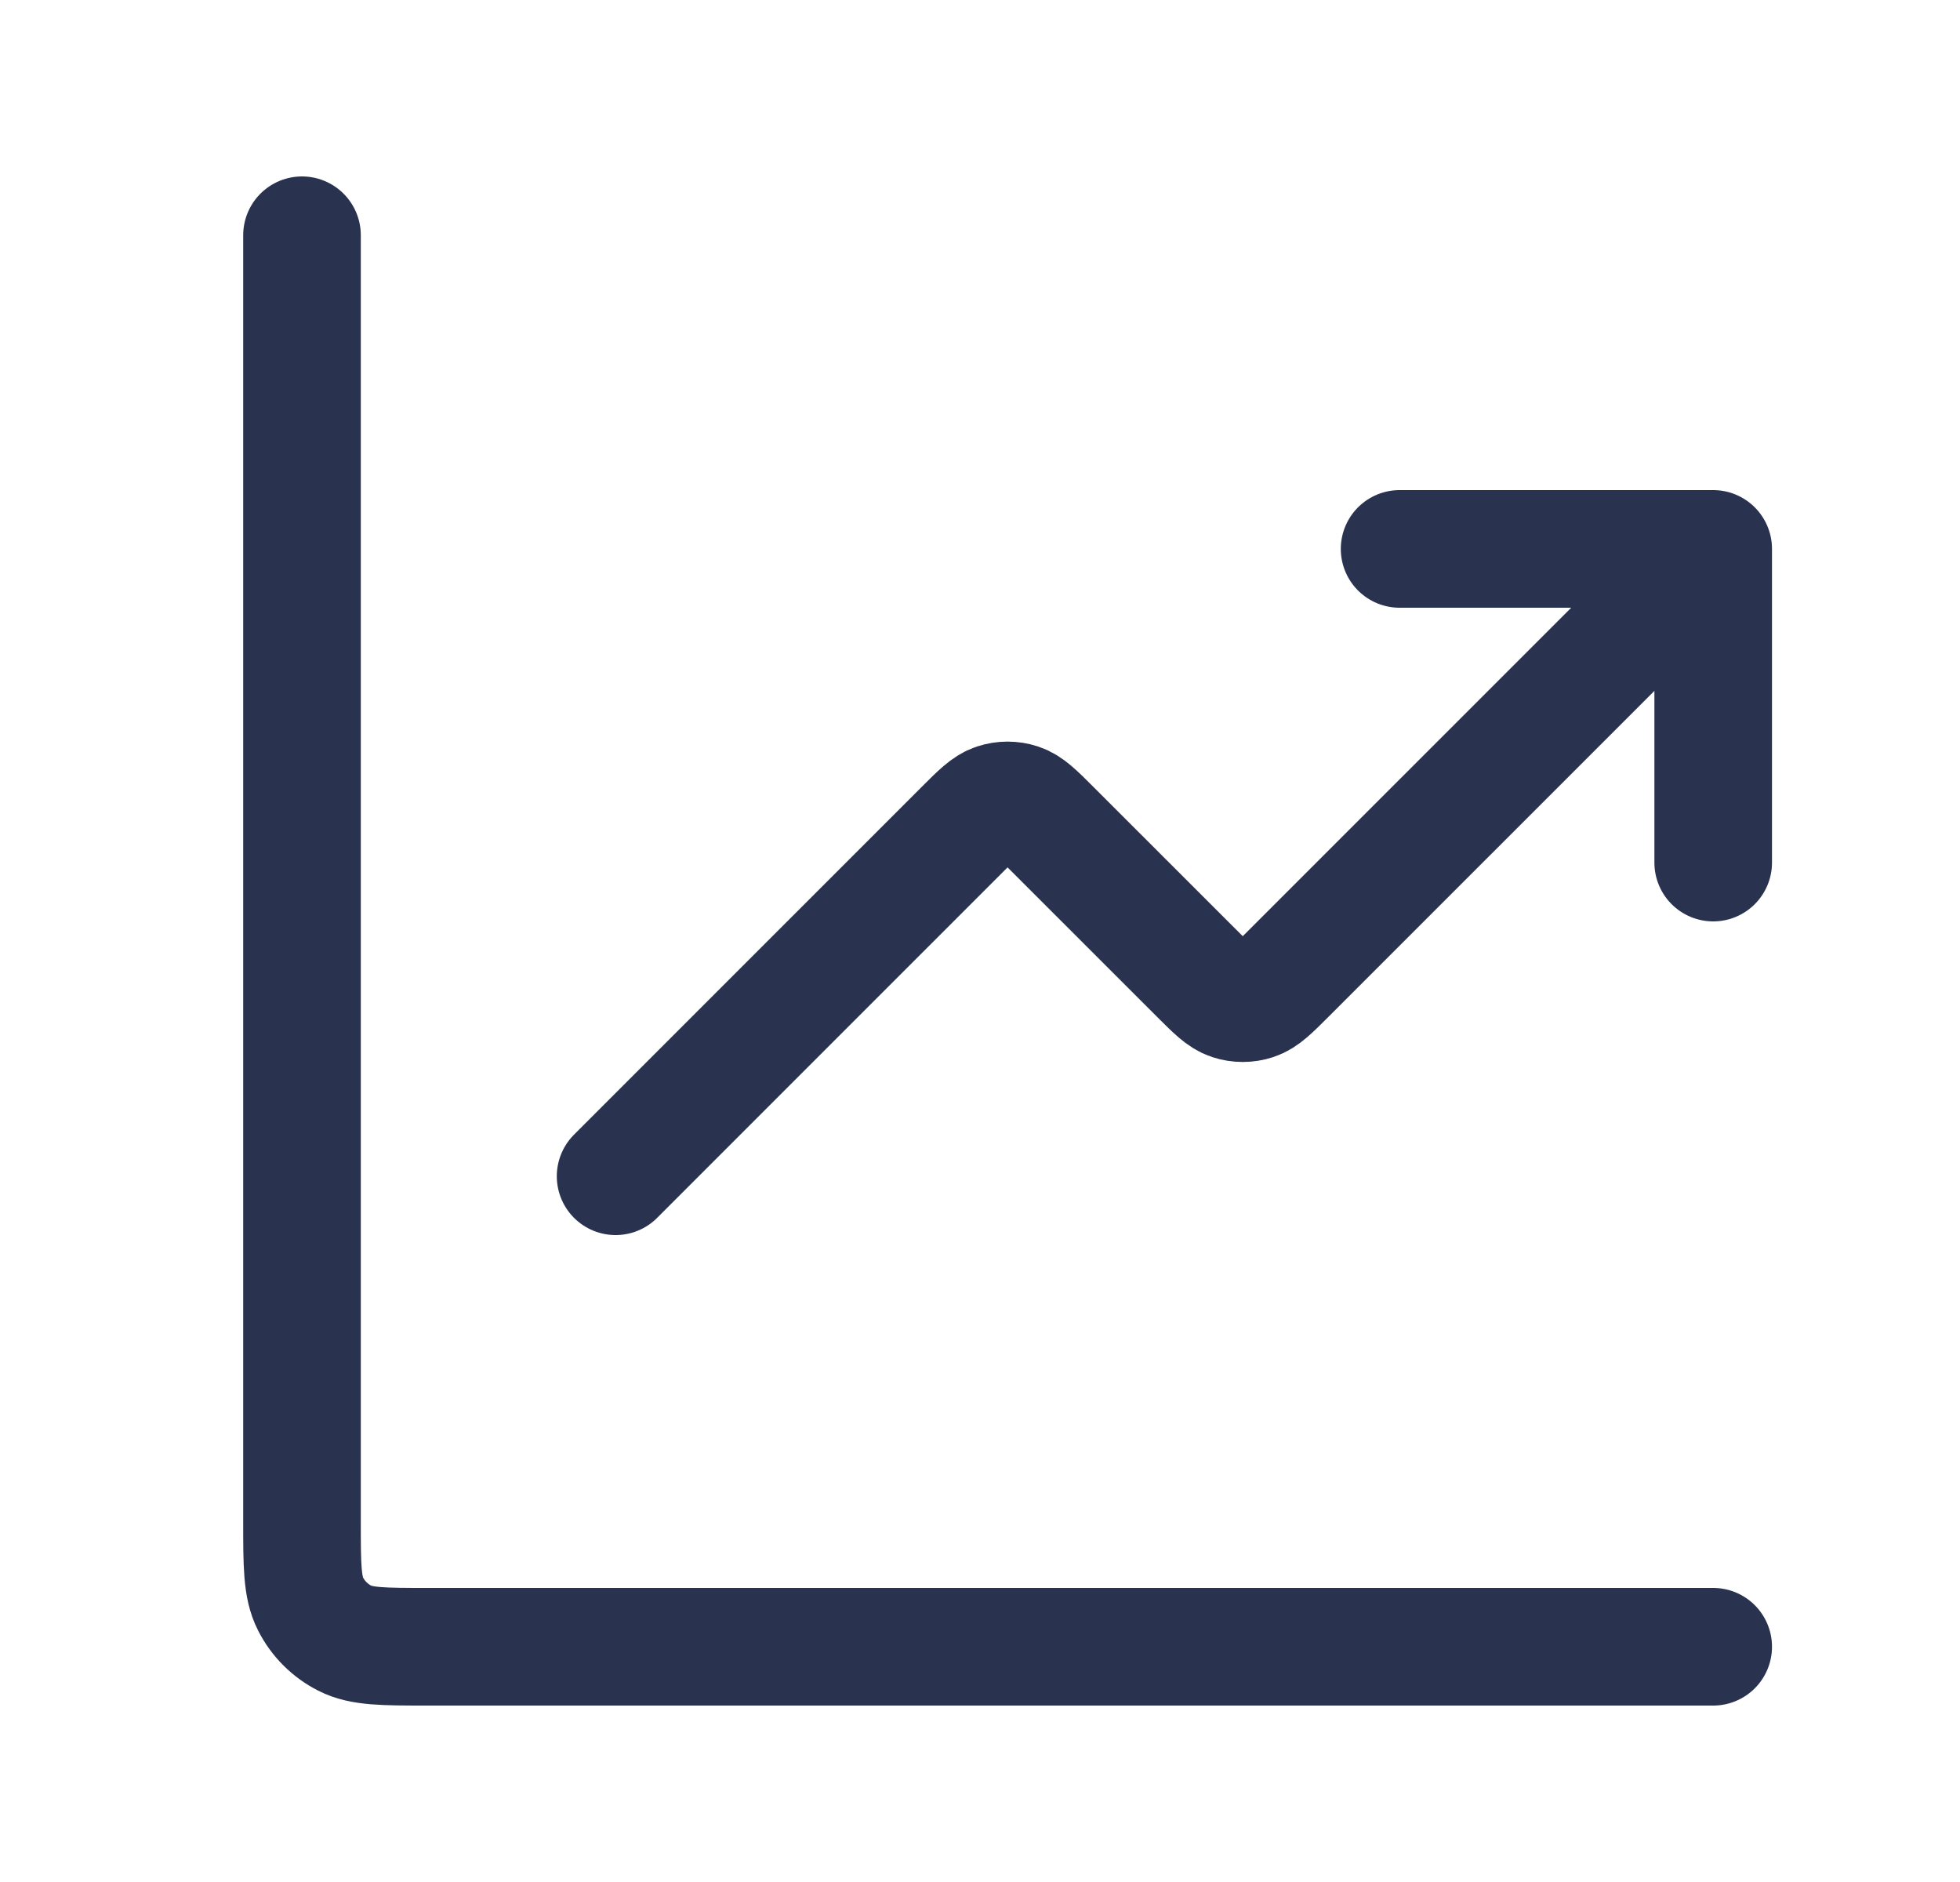
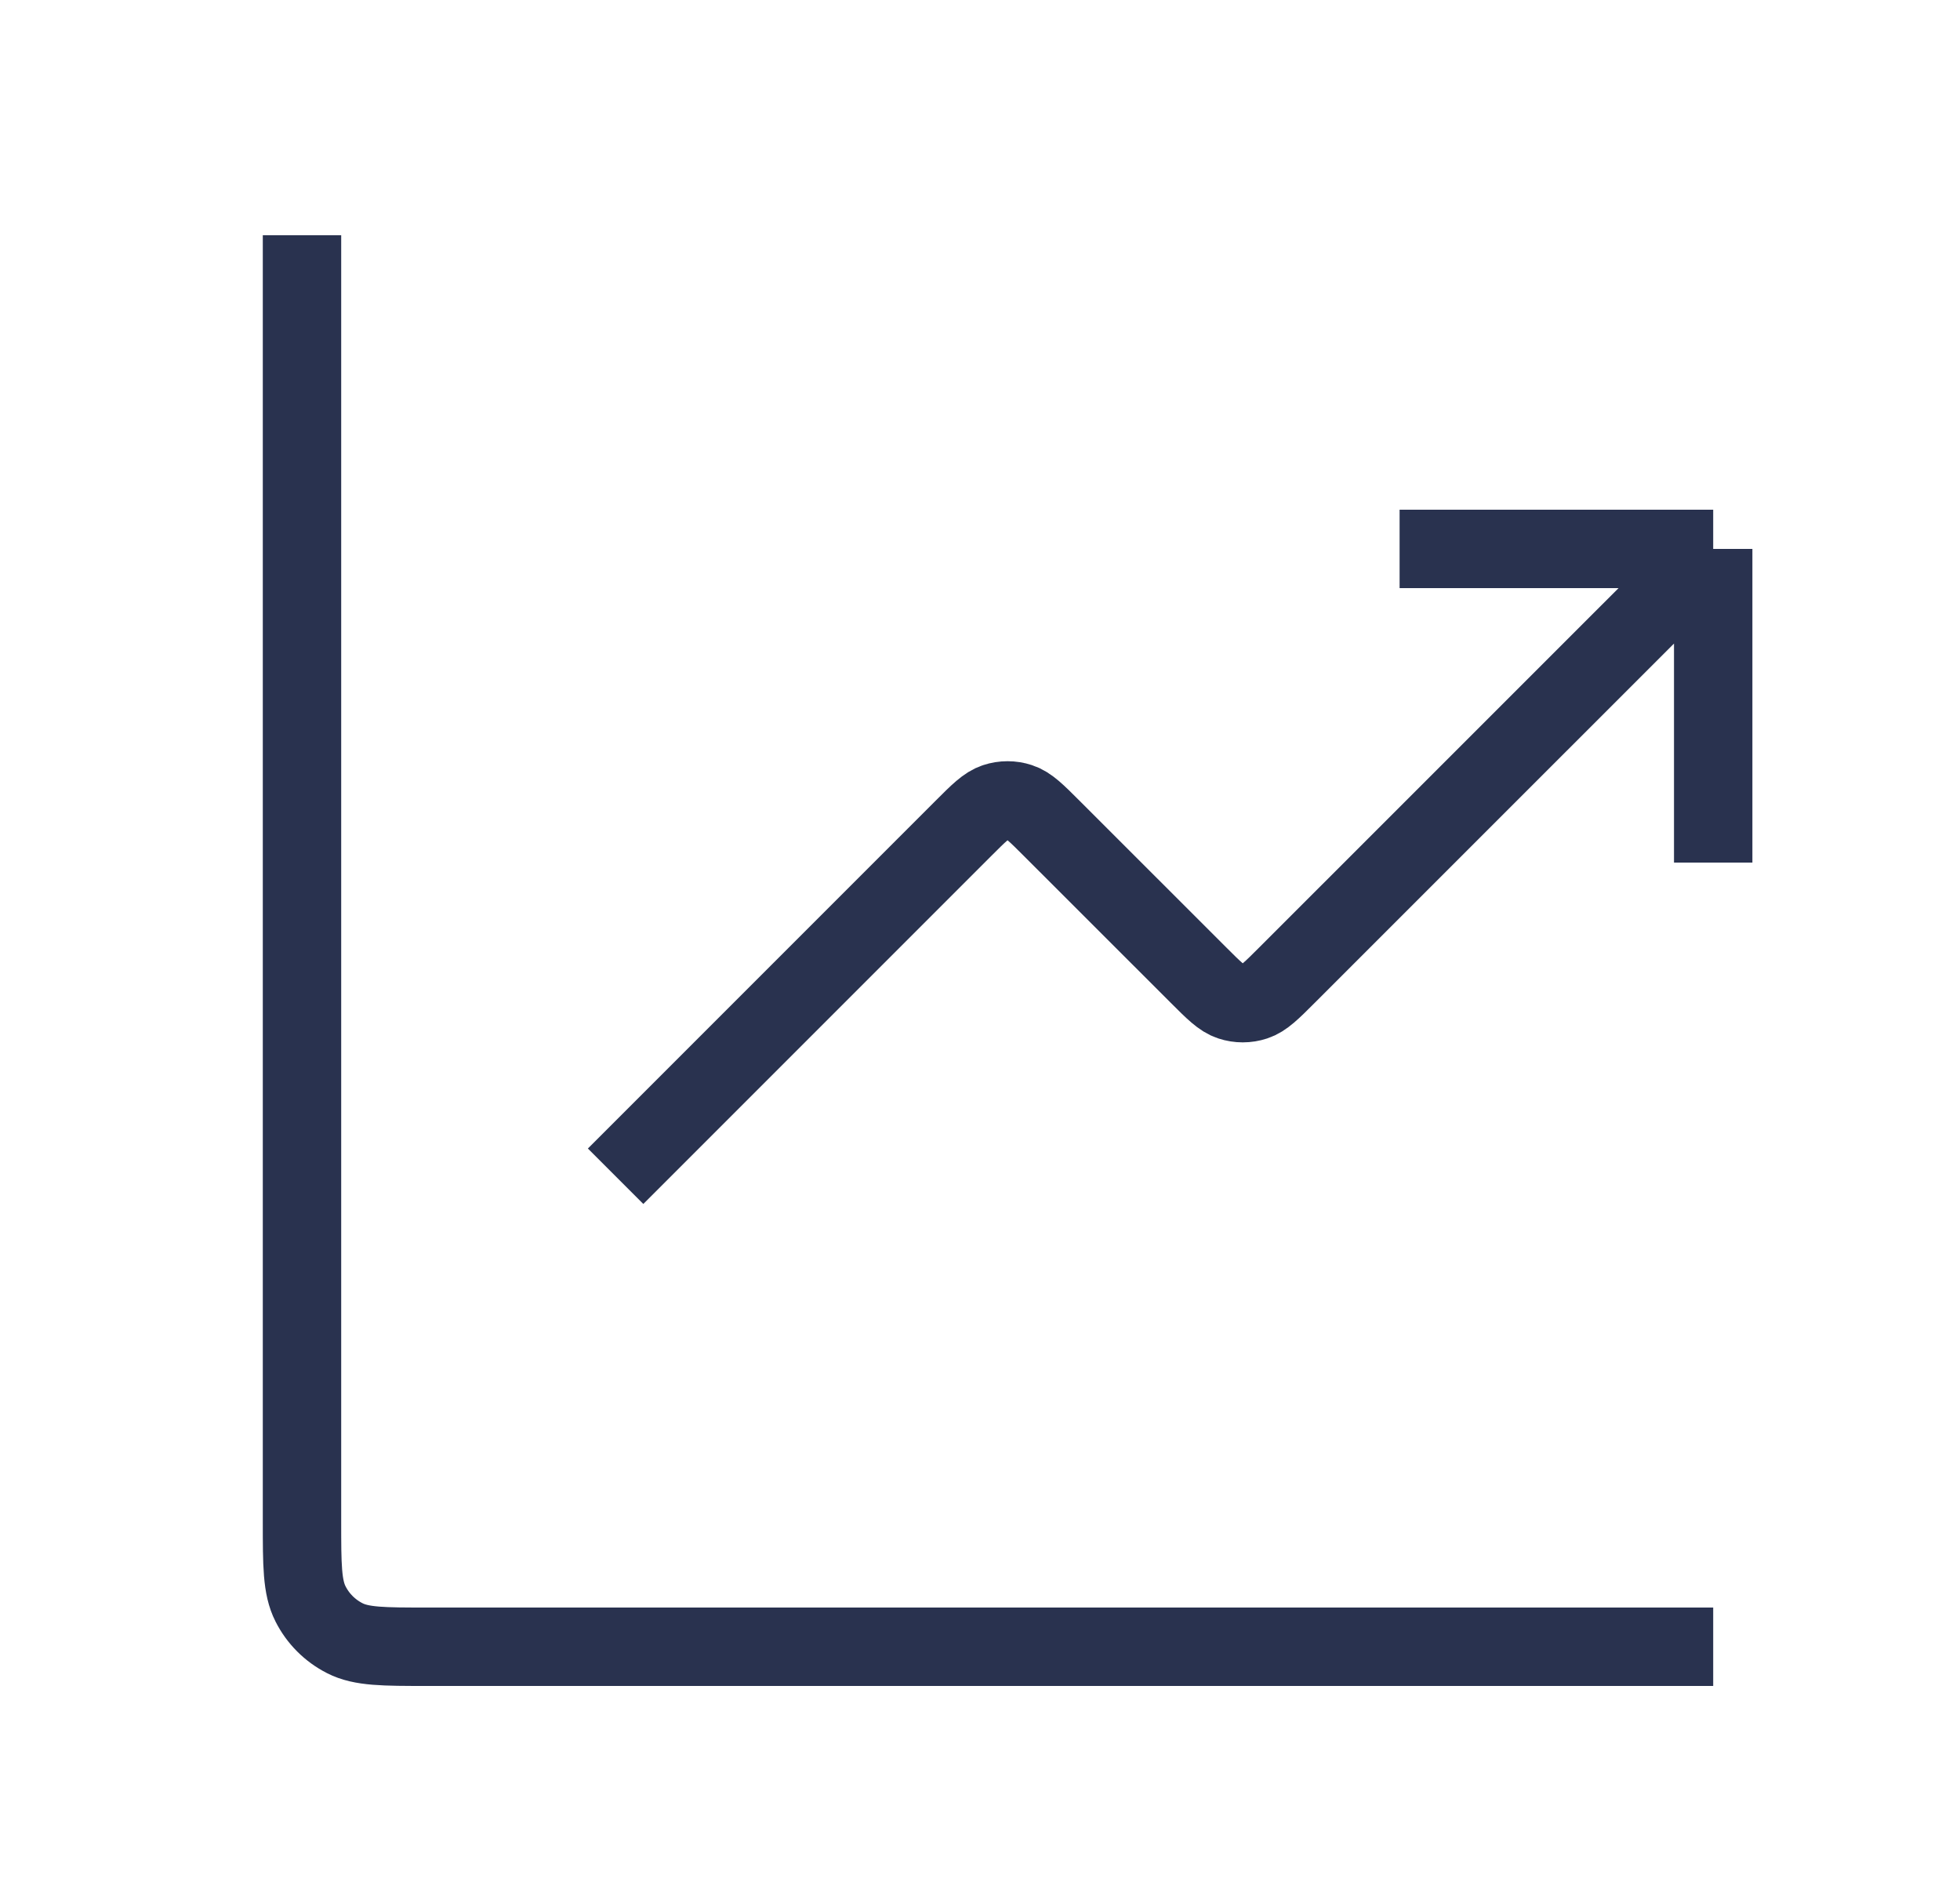
<svg xmlns="http://www.w3.org/2000/svg" width="25" height="24" viewBox="0 0 25 24" fill="none">
-   <path d="M21.852 21H5.452C4.892 21 4.611 21 4.398 20.891C4.209 20.795 4.056 20.642 3.961 20.454C3.852 20.24 3.852 19.96 3.852 19.4V3M21.852 7L16.417 12.434C16.219 12.632 16.12 12.731 16.006 12.768C15.906 12.801 15.797 12.801 15.697 12.768C15.583 12.731 15.484 12.632 15.286 12.434L13.417 10.566C13.219 10.368 13.12 10.269 13.006 10.232C12.906 10.199 12.797 10.199 12.697 10.232C12.583 10.269 12.484 10.368 12.286 10.566L7.852 15M21.852 7H17.852M21.852 7V11" stroke="#29324F" stroke-width="1.5" stroke-linecap="round" stroke-linejoin="round" />
+   <path d="M21.852 21H5.452C4.892 21 4.611 21 4.398 20.891C4.209 20.795 4.056 20.642 3.961 20.454C3.852 20.24 3.852 19.96 3.852 19.4V3M21.852 7L16.417 12.434C16.219 12.632 16.12 12.731 16.006 12.768C15.906 12.801 15.797 12.801 15.697 12.768C15.583 12.731 15.484 12.632 15.286 12.434L13.417 10.566C13.219 10.368 13.12 10.269 13.006 10.232C12.906 10.199 12.797 10.199 12.697 10.232C12.583 10.269 12.484 10.368 12.286 10.566L7.852 15M21.852 7H17.852M21.852 7V11" stroke="#29324F" strokeWidth="1.5" strokeLinecap="round" strokeLinejoin="round" />
</svg>
